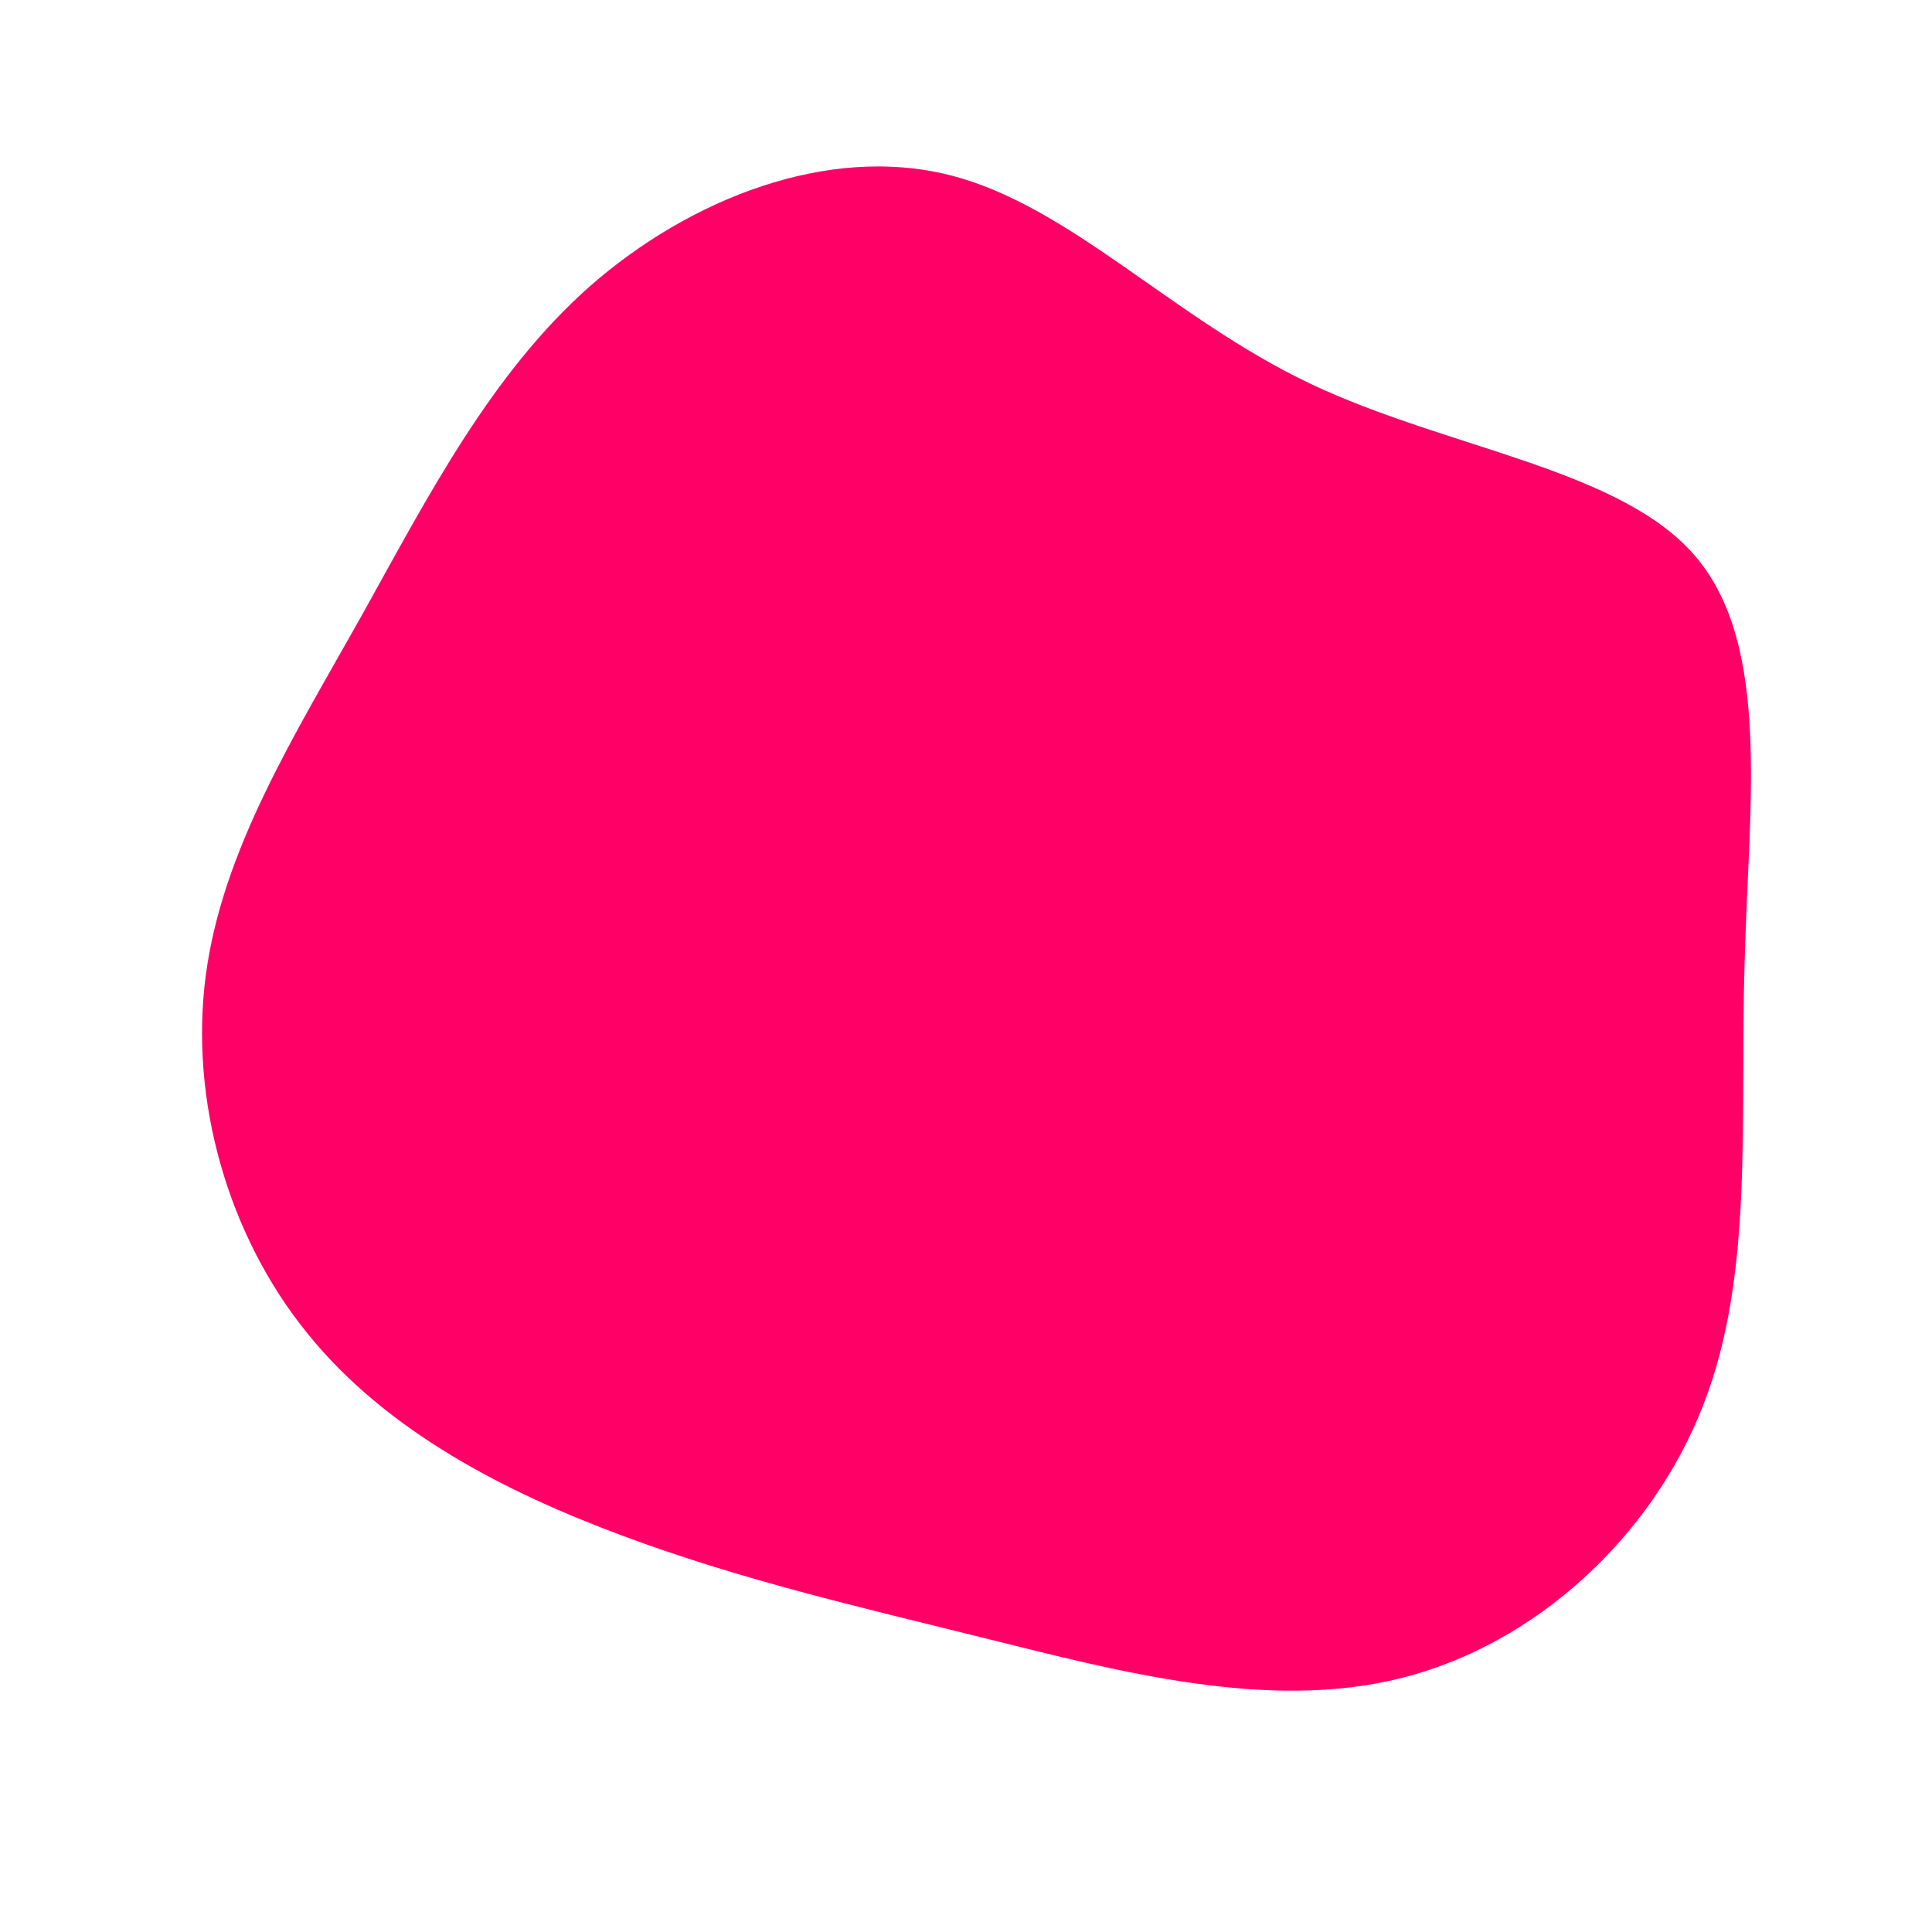
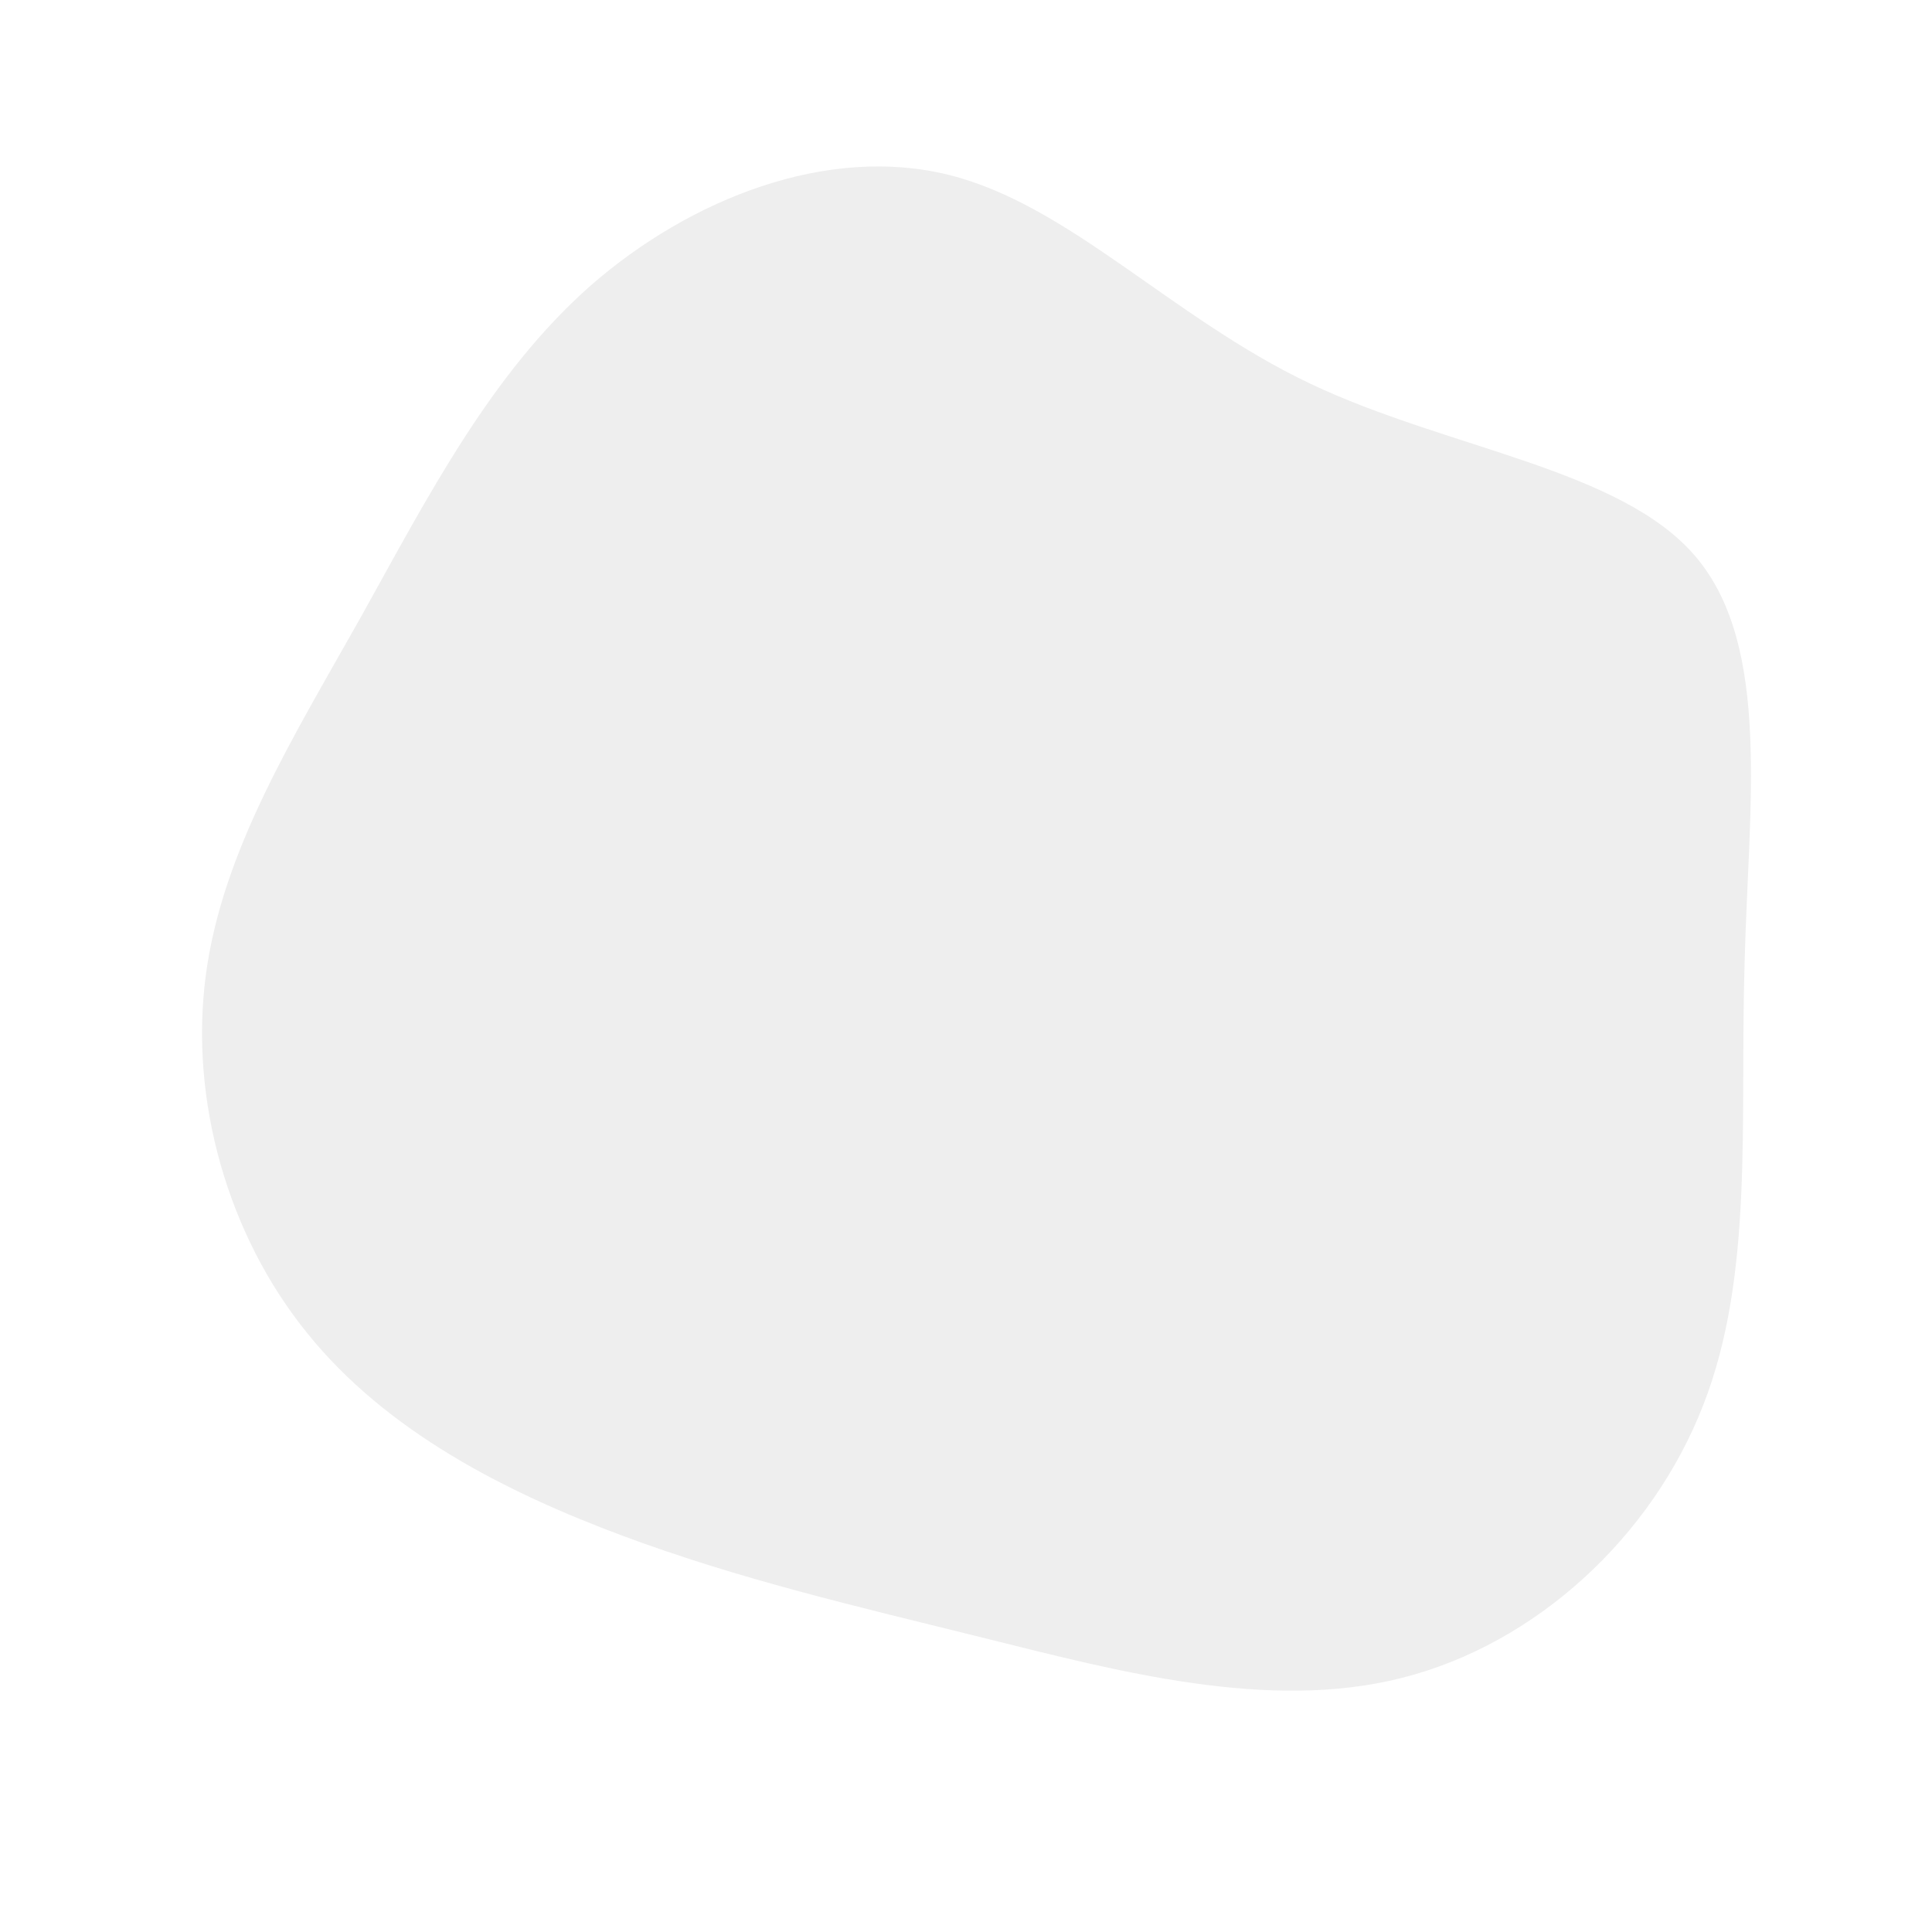
<svg xmlns="http://www.w3.org/2000/svg" viewBox="0 0 200 200">
-   <path fill="#FF0066" d="M35.6,-60.3C49.9,-53.5,67.9,-51.5,75.6,-42.3C83.4,-33,81,-16.5,80.6,-0.3C80.1,16,81.6,32,76.3,45.5C71,59.1,59,70.2,45.1,73.7C31.3,77.2,15.7,73,2,69.6C-11.7,66.2,-23.4,63.5,-35.5,59C-47.6,54.5,-60,48.2,-68.2,38C-76.4,27.9,-80.4,13.9,-78.7,1C-77,-12,-69.5,-23.9,-62.6,-36.2C-55.7,-48.6,-49.2,-61.3,-38.9,-70.4C-28.5,-79.5,-14.3,-85,-1.8,-81.9C10.7,-78.8,21.3,-67.1,35.6,-60.3Z" transform="translate(100 100)" />
+   <path fill="#EEE" d="M35.6,-60.3C49.9,-53.5,67.9,-51.5,75.6,-42.3C83.4,-33,81,-16.5,80.6,-0.3C80.1,16,81.6,32,76.3,45.5C71,59.1,59,70.2,45.1,73.7C31.3,77.2,15.7,73,2,69.6C-11.7,66.2,-23.4,63.5,-35.5,59C-47.6,54.5,-60,48.2,-68.2,38C-76.4,27.9,-80.4,13.9,-78.7,1C-77,-12,-69.5,-23.9,-62.6,-36.2C-55.7,-48.6,-49.2,-61.3,-38.9,-70.4C-28.5,-79.5,-14.3,-85,-1.8,-81.9C10.7,-78.8,21.3,-67.1,35.6,-60.3Z" transform="translate(100 100)" />
</svg>
